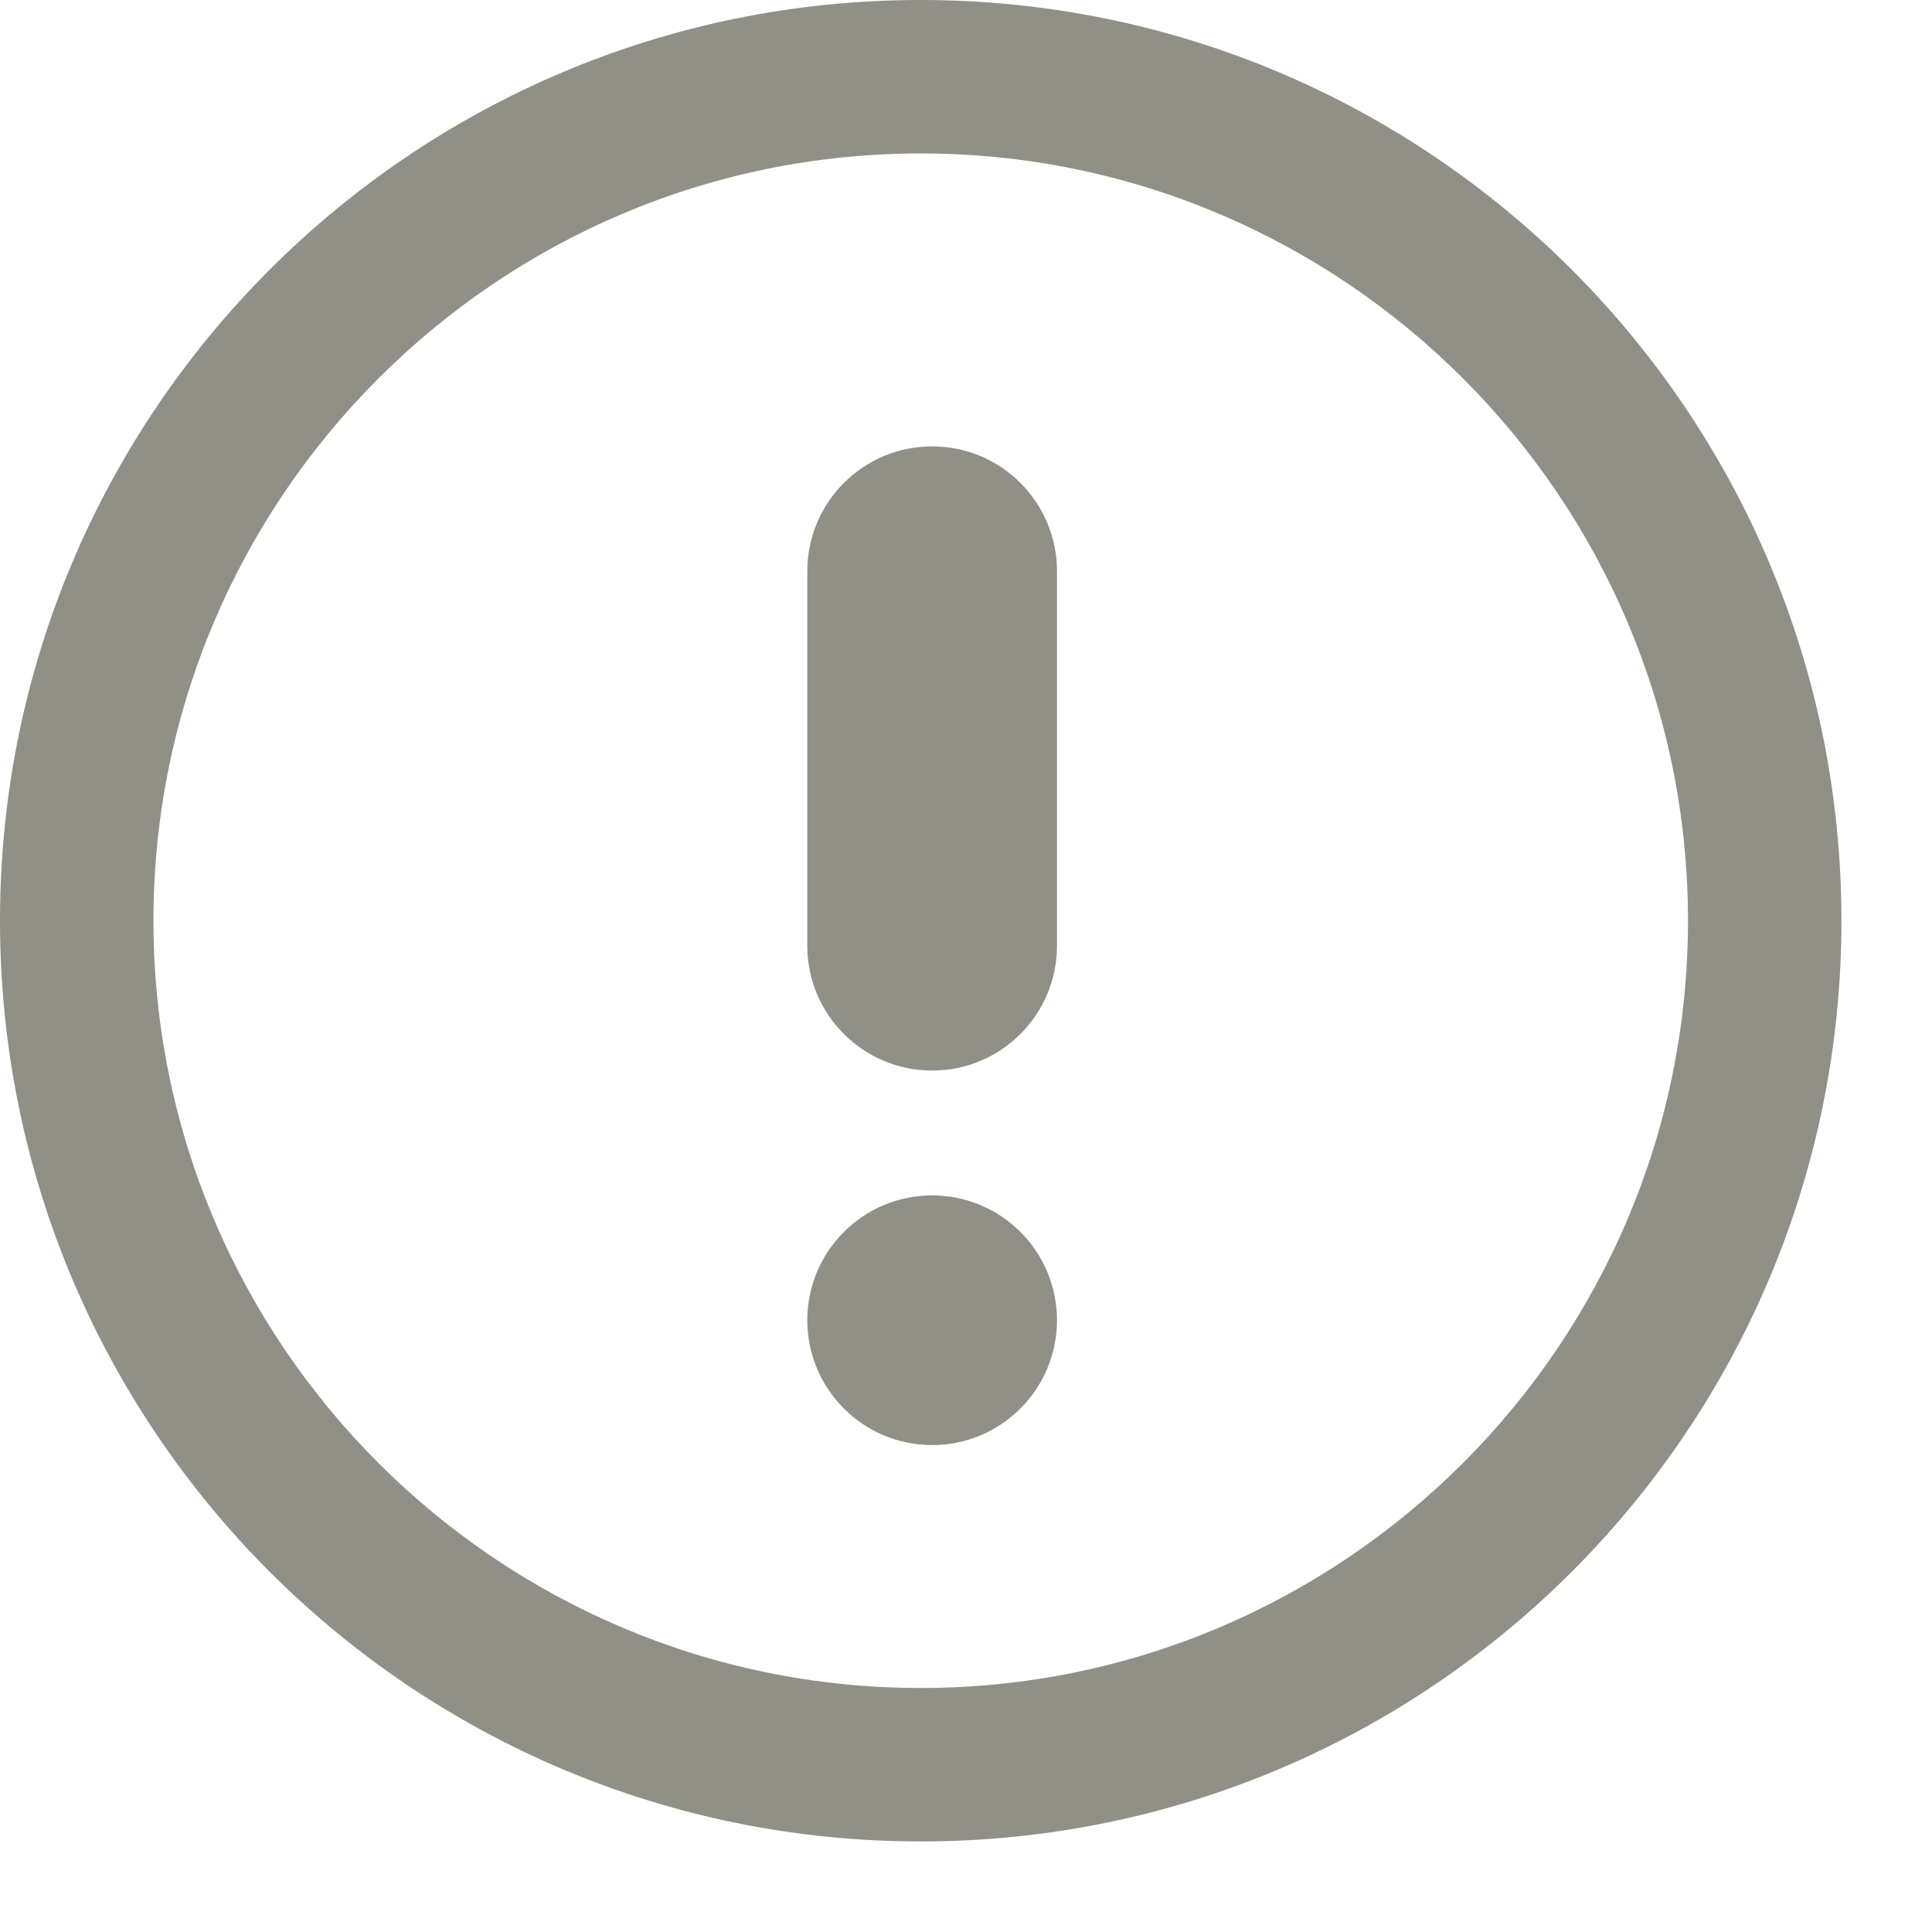
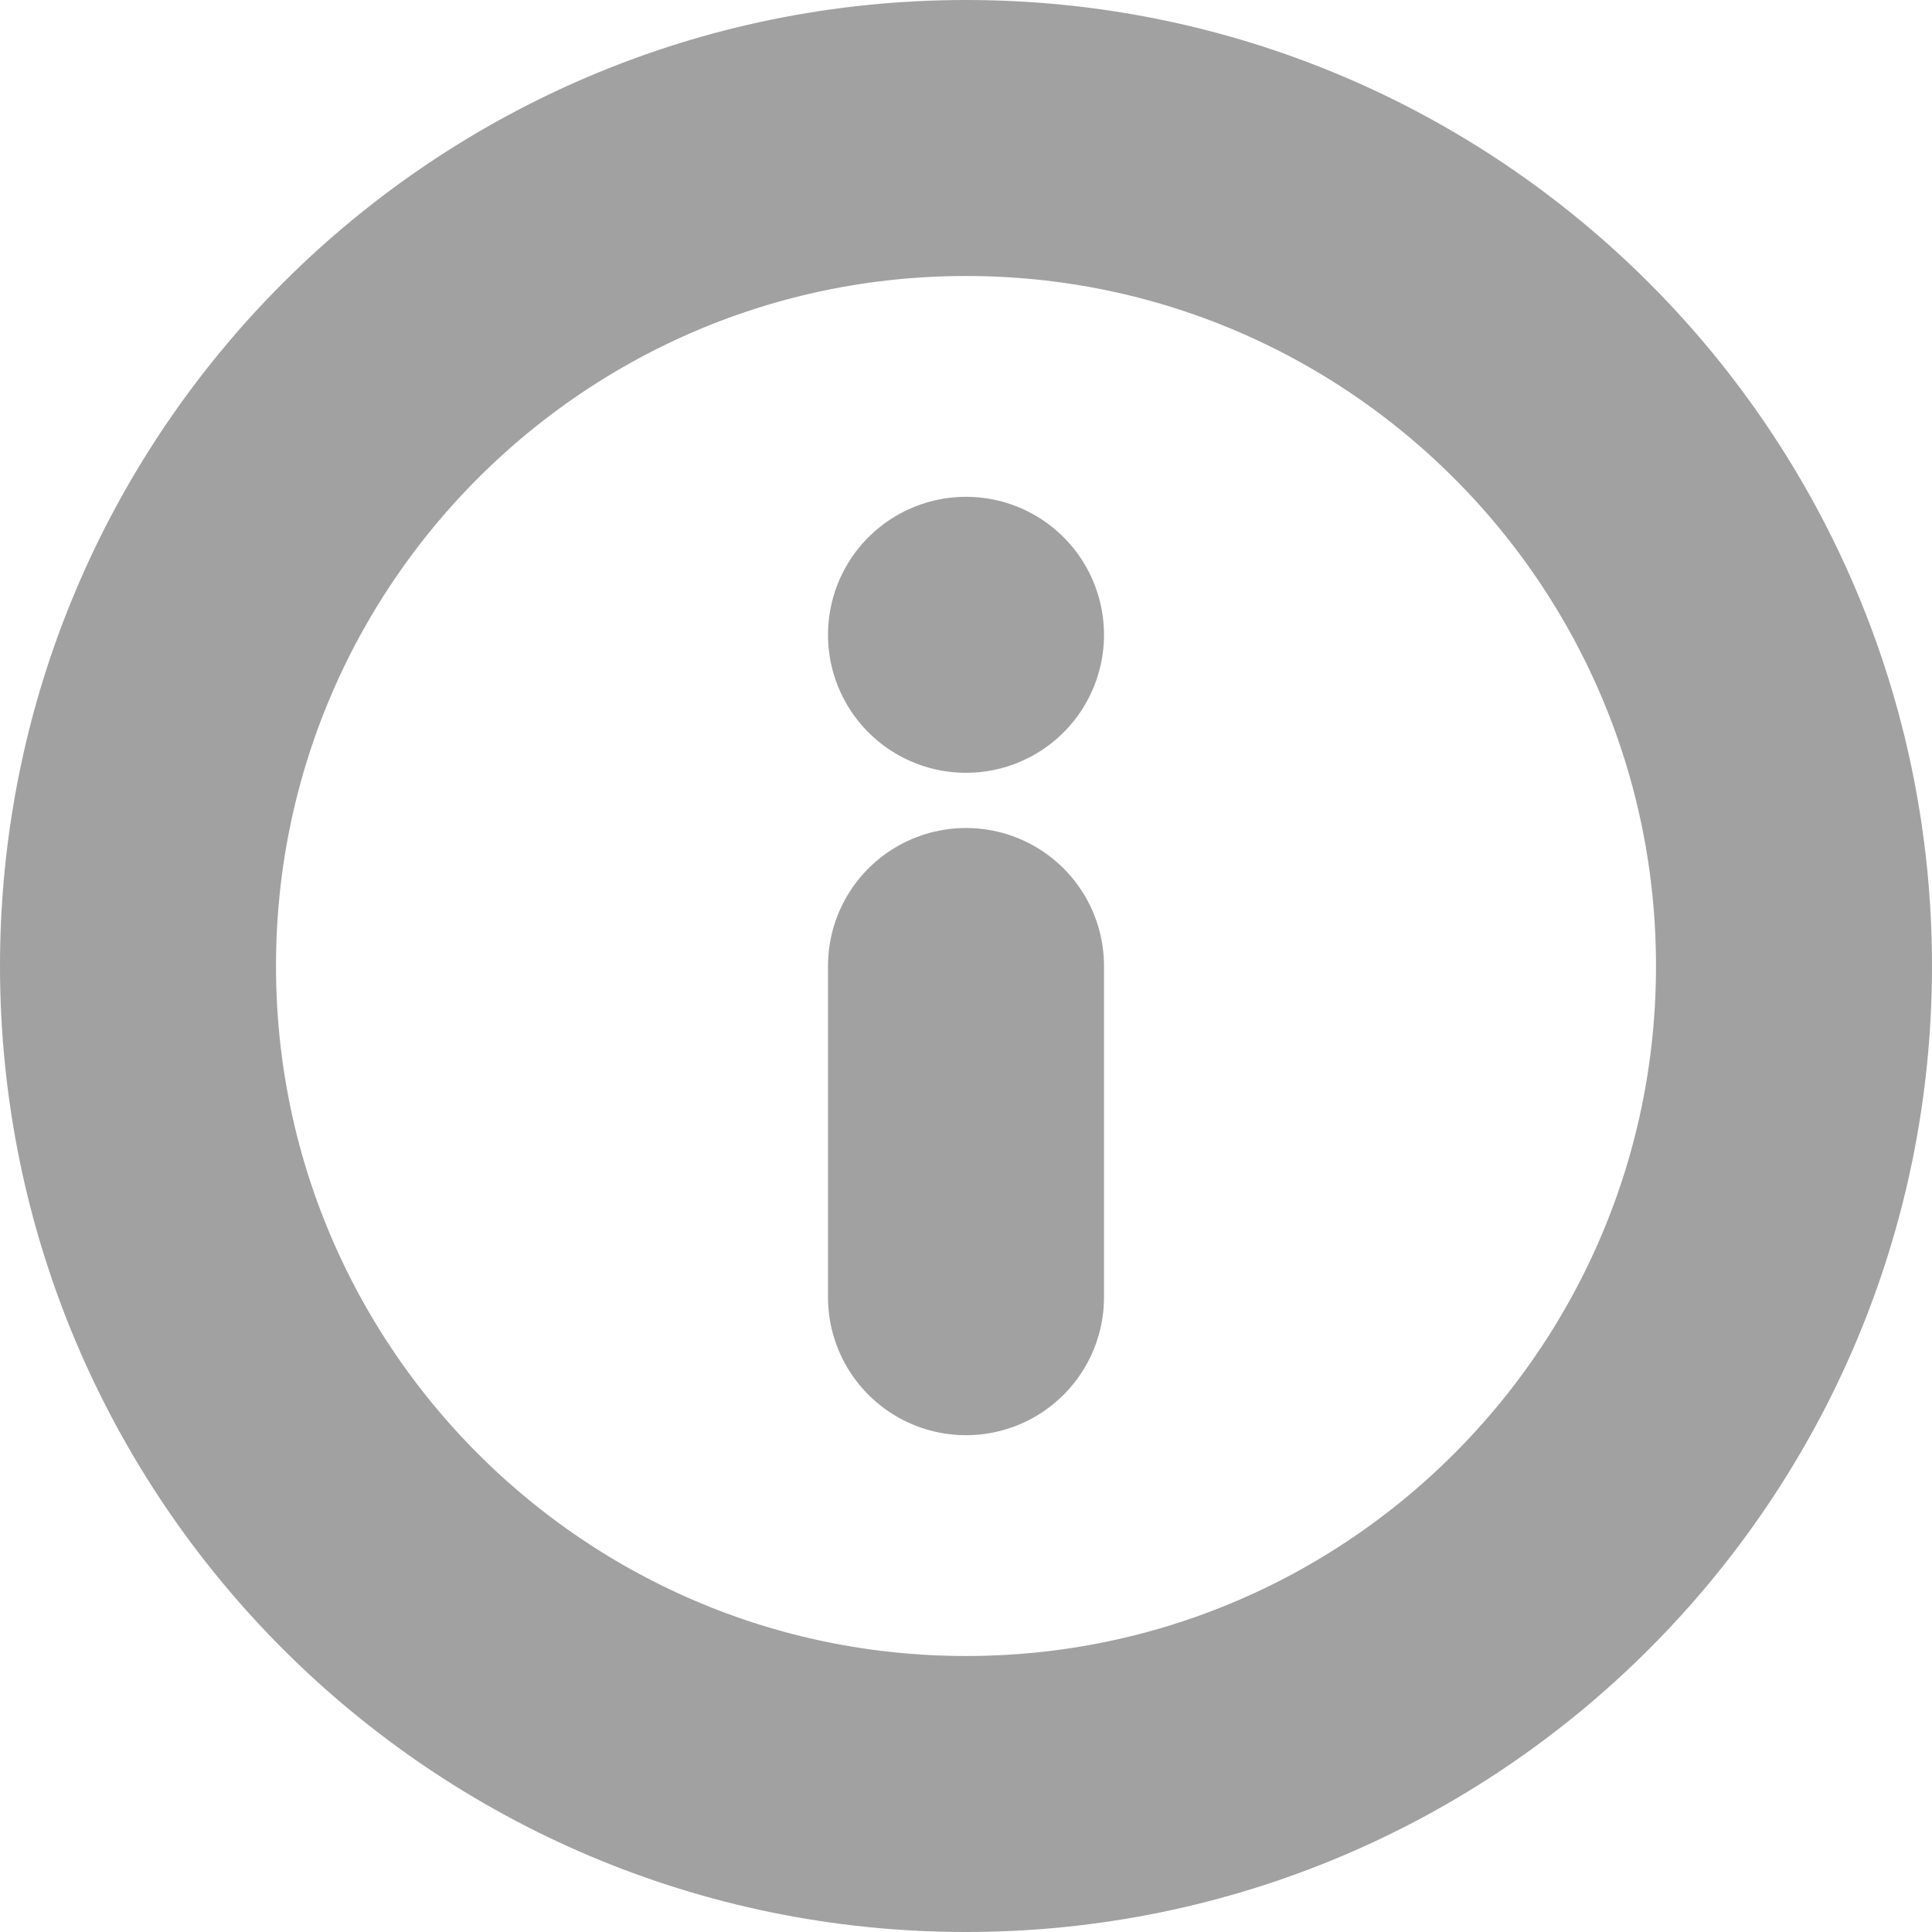
- <svg xmlns="http://www.w3.org/2000/svg" xmlns:xlink="http://www.w3.org/1999/xlink" version="1.1" preserveAspectRatio="xMidYMid meet" viewBox="0 0 640 640" width="26" height="26">
+ <svg xmlns="http://www.w3.org/2000/svg" width="14" height="14" viewBox="0 0 14 14">
  <defs>
-     <path d="M107.3 502.7C54.5 449.89 25.42 379.68 25.42 305C25.42 230.32 54.5 160.11 107.3 107.3C160.11 54.5 230.32 25.42 305 25.42C379.68 25.42 449.89 54.5 502.7 107.3C555.5 160.11 584.58 230.32 584.58 305C584.58 379.68 555.5 449.89 502.7 502.7C449.89 555.5 379.68 584.58 305 584.58C230.32 584.58 160.11 555.5 107.3 502.7Z" id="bJhmMthjq" />
-     <path d="M305 50.83C164.85 50.83 50.83 164.85 50.83 305C50.83 445.15 164.85 559.17 305 559.17C445.15 559.17 559.17 445.15 559.17 305C559.17 164.85 445.15 50.83 305 50.83M610 305C610 473.45 473.45 610 305 610C136.55 610 0 473.45 0 305C0 136.55 136.55 0 305 0C473.45 0 610 136.55 610 305Z" id="h6YtSsowU" />
-     <path d="M308.79 478.7C285.95 478.7 267.43 460.18 267.43 437.34C267.43 414.51 285.95 395.99 308.79 395.99C331.63 395.99 350.14 414.51 350.14 437.34C350.14 460.18 331.63 478.7 308.79 478.7ZM267.43 313.34C267.43 300.93 267.43 201.64 267.43 189.23C267.43 166.39 285.95 147.87 308.79 147.87C331.63 147.87 350.14 166.39 350.14 189.23C350.14 201.64 350.14 300.93 350.14 313.34C350.11 336.16 331.61 354.64 308.79 354.64C285.97 354.64 267.46 336.16 267.43 313.34Z" id="a1z51LzDmo" />
+     <style>.a{fill:none;stroke:#a1a1a1;stroke-linecap:round;stroke-linejoin:round;stroke-width:2px;}</style>
  </defs>
-   <g>
-     <g>
-       <g>
-         <use xlink:href="#bJhmMthjq" opacity="1" fill="#919086" fill-opacity="0" />
-         <g>
-           <use xlink:href="#bJhmMthjq" opacity="1" fill-opacity="0" stroke="#000000" stroke-width="1" stroke-opacity="0" />
-         </g>
-       </g>
-       <g>
-         <use xlink:href="#h6YtSsowU" opacity="1" fill="#919086" fill-opacity="1" />
-         <g>
-           <use xlink:href="#h6YtSsowU" opacity="1" fill-opacity="0" stroke="#000000" stroke-width="1" stroke-opacity="0" />
-         </g>
-       </g>
-       <g>
-         <use xlink:href="#a1z51LzDmo" opacity="1" fill="#919086" fill-opacity="1">
- </use>
-         <g>
-           <use xlink:href="#a1z51LzDmo" opacity="1" fill-opacity="0" stroke="#000000" stroke-width="1" stroke-opacity="0" />
-         </g>
-       </g>
-     </g>
+   <g transform="translate(-2 -2)">
+     <path class="a" d="M15,9A6,6,0,1,1,9,3,6,6,0,0,1,15,9Z" />
+     <path class="a" d="M18,20.4V18" transform="translate(-9 -9)" />
+     <path class="a" d="M18,12h0" transform="translate(-9 -5.4)" />
  </g>
</svg>
